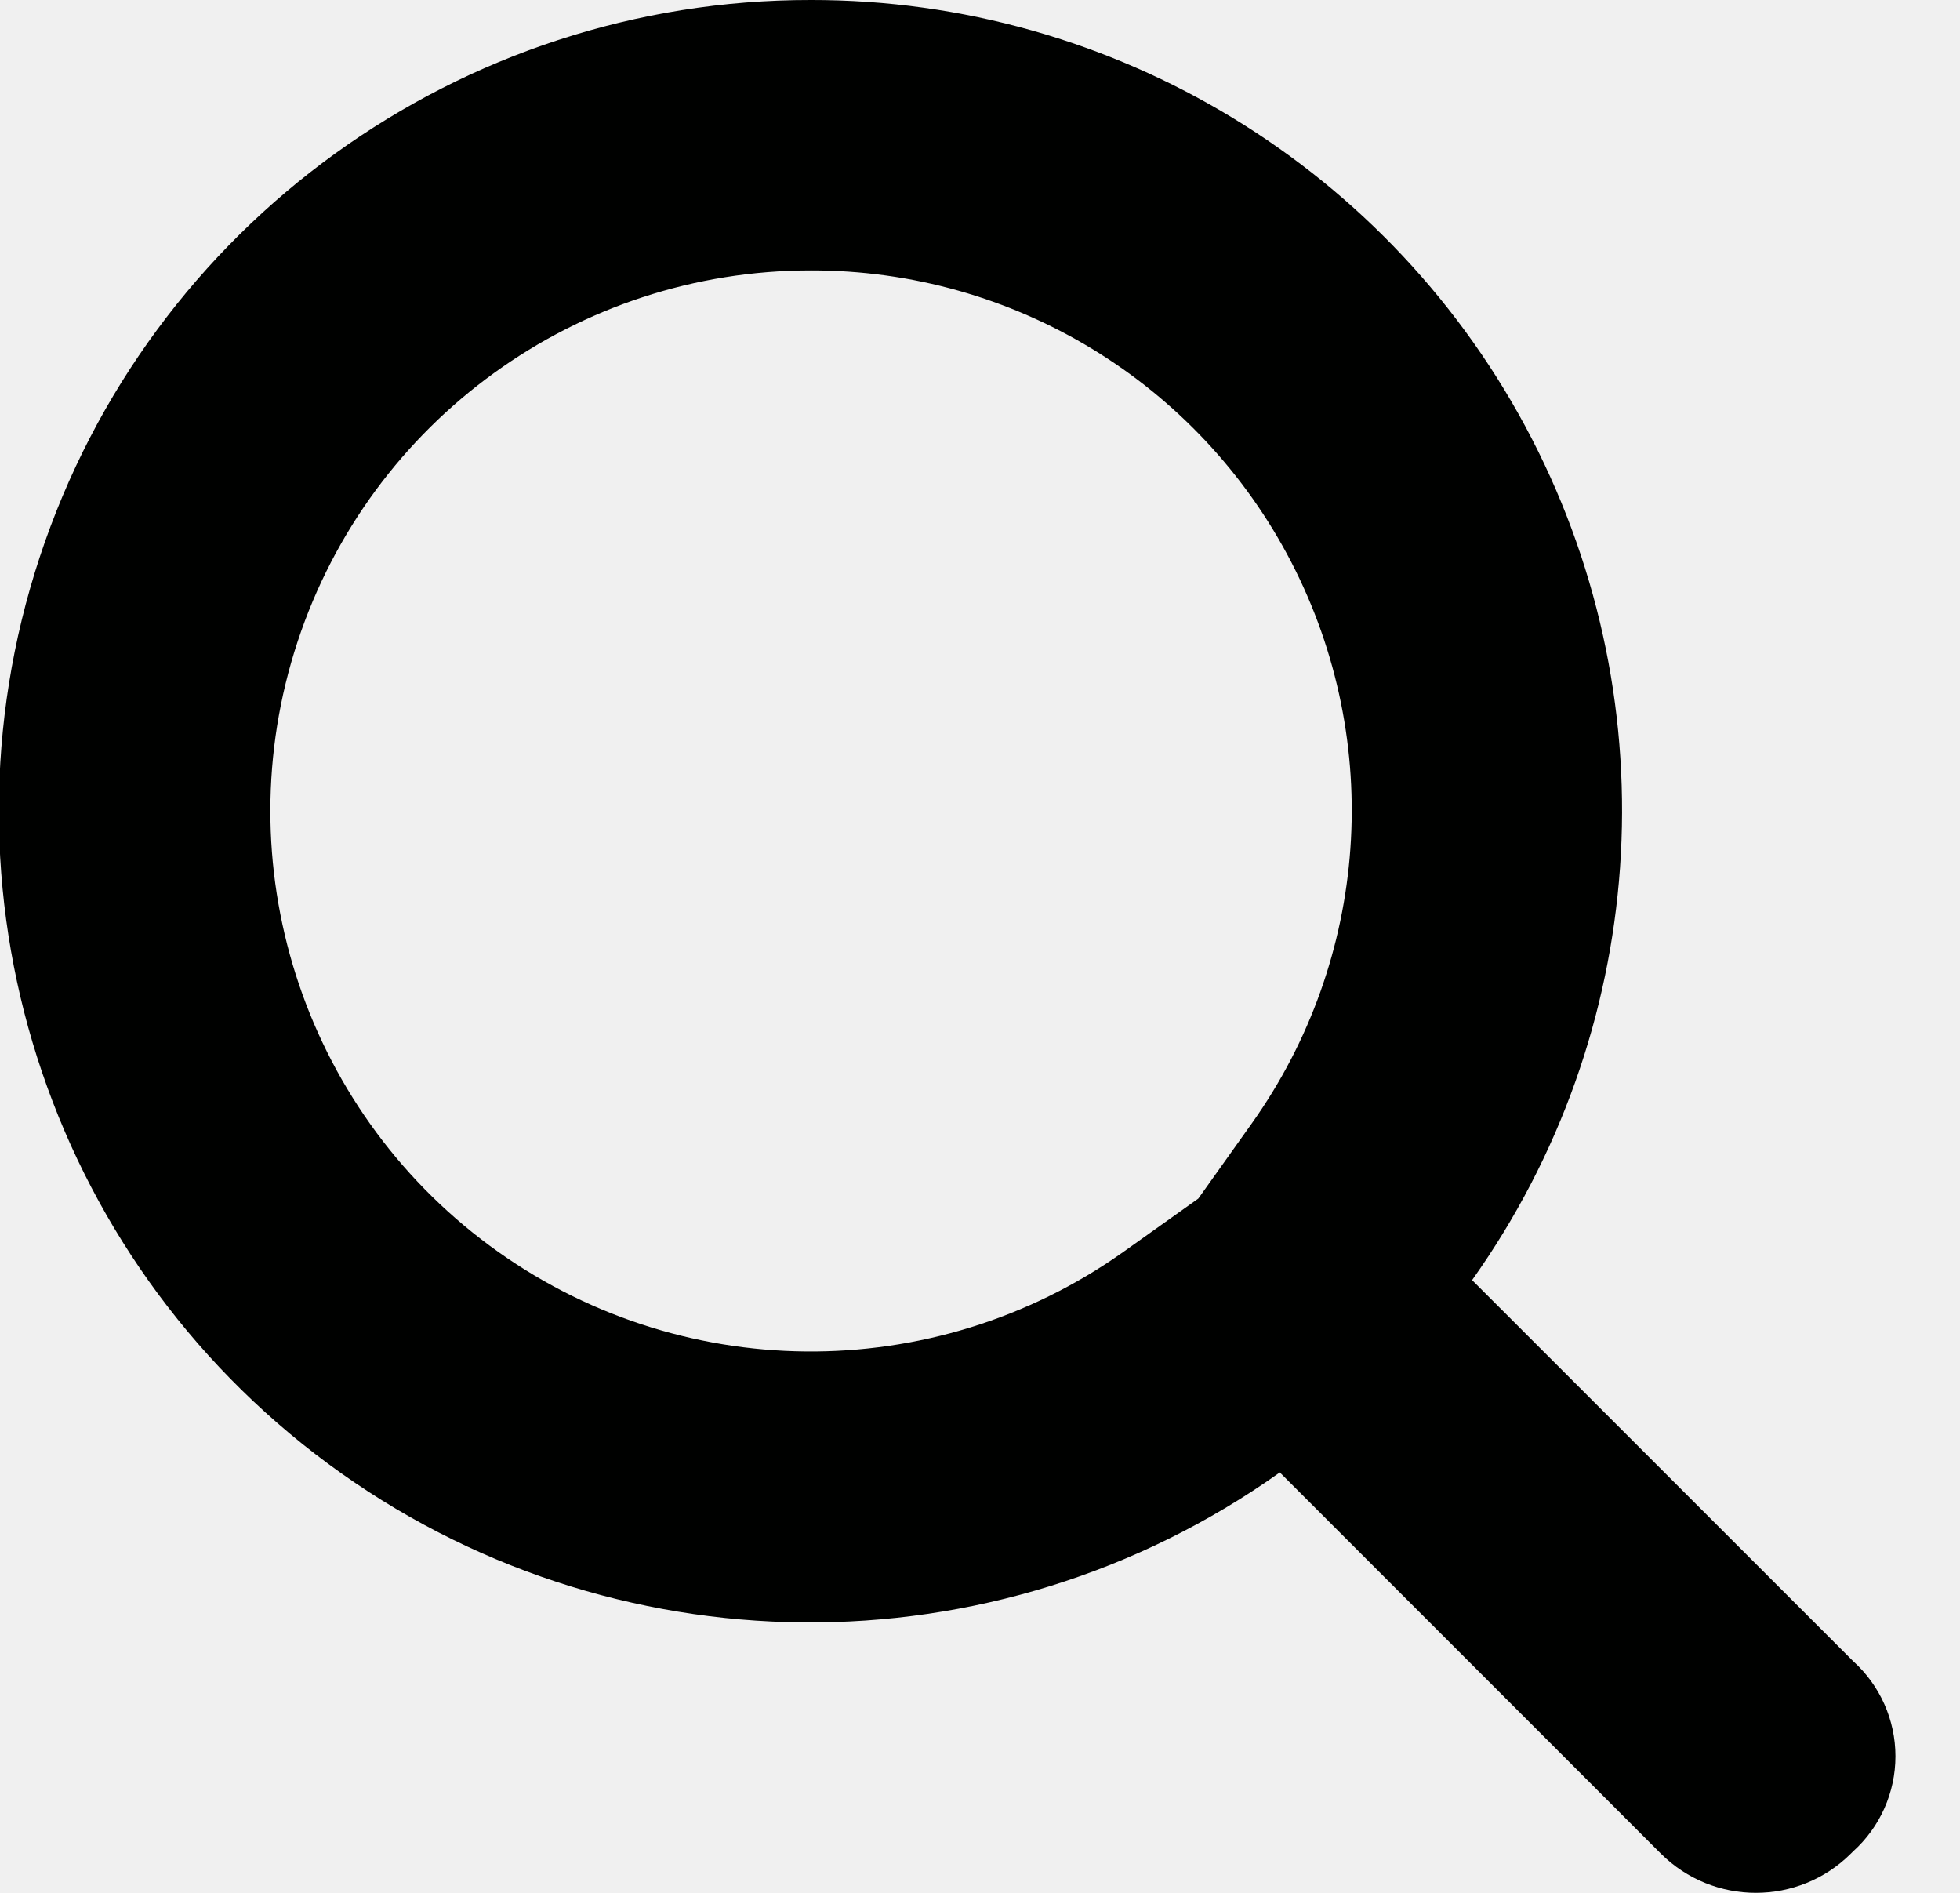
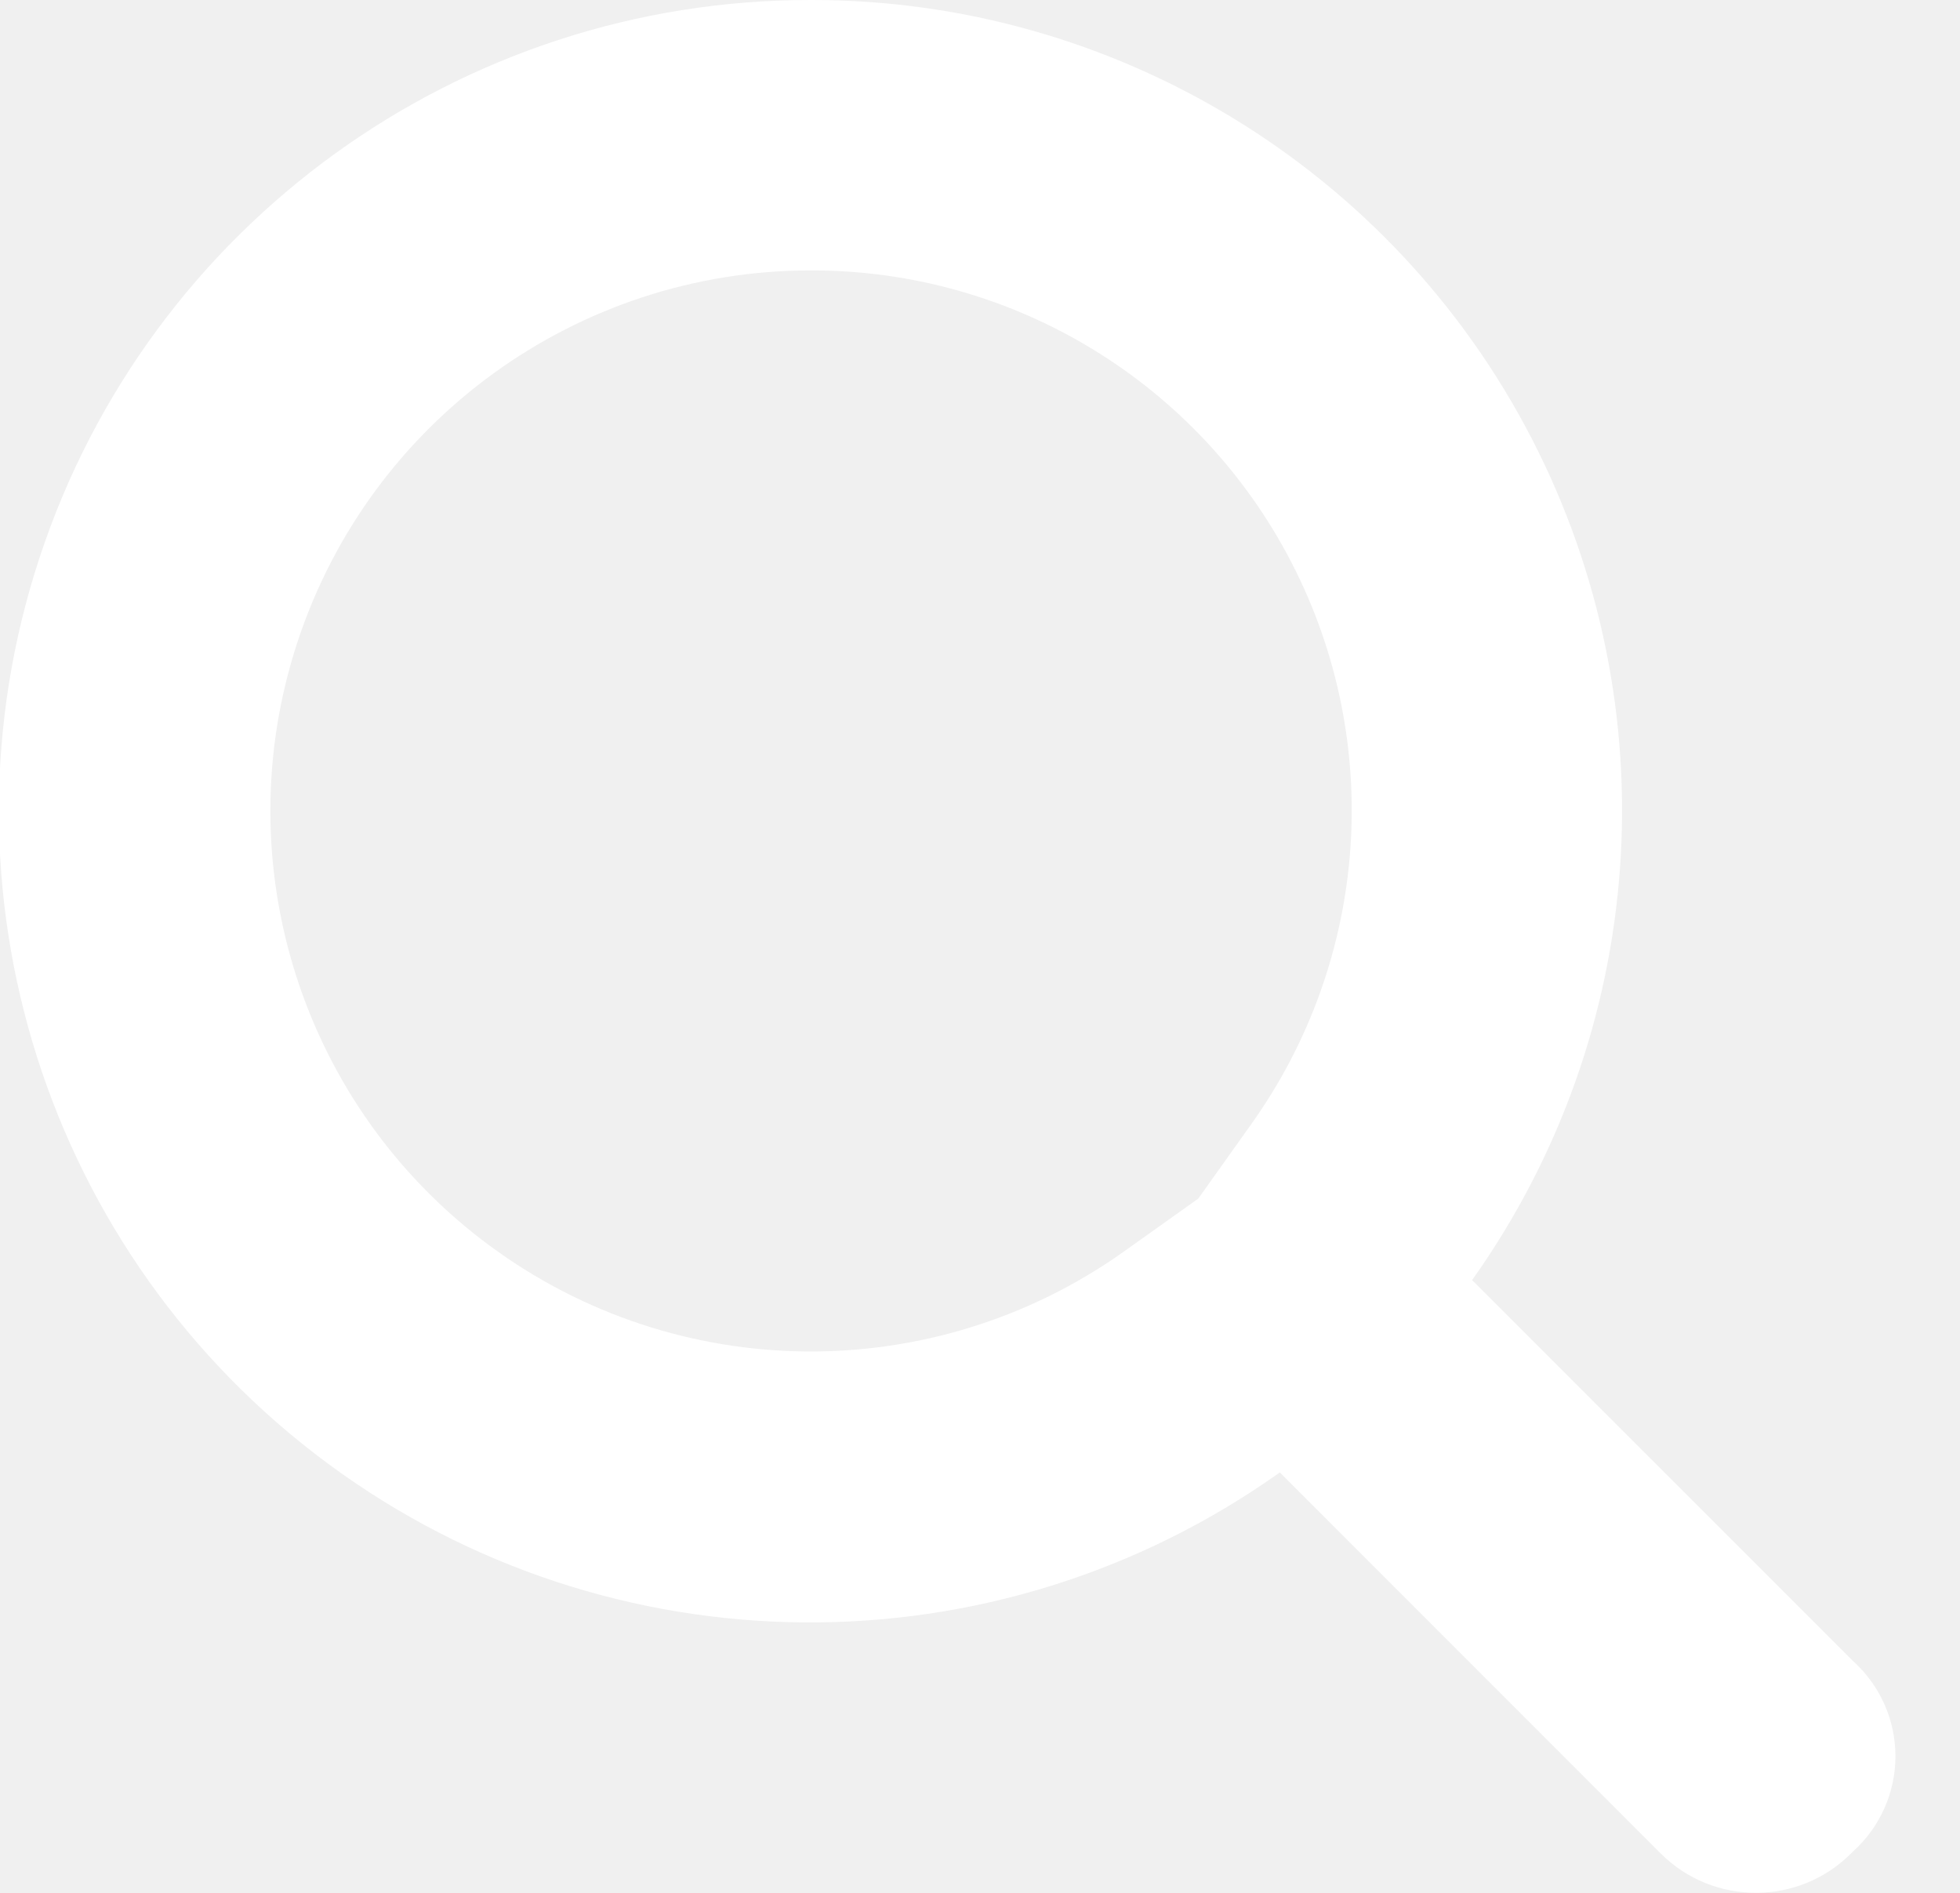
<svg xmlns="http://www.w3.org/2000/svg" width="29" height="28" id="search">
-   <path fill="#000100" d="M12 4a7.988 7.988 0 0 1 6.52 12.62l-.79 1.11-1.11.79A7.996 7.996 0 1 1 12 4zm0-4a12 12 0 1 0 6.936 21.781l5.635 5.636c.778.777 2.04.777 2.817 0l.029-.029a1.894 1.894 0 0 0 0-2.817l-5.636-5.635A11.988 11.988 0 0 0 12 0z" />
+   <path fill="#ffffff" d="M12 4a7.988 7.988 0 0 1 6.52 12.62l-.79 1.11-1.11.79A7.996 7.996 0 1 1 12 4zm0-4a12 12 0 1 0 6.936 21.781l5.635 5.636c.778.777 2.04.777 2.817 0l.029-.029a1.894 1.894 0 0 0 0-2.817l-5.636-5.635A11.988 11.988 0 0 0 12 0z" />
</svg>
